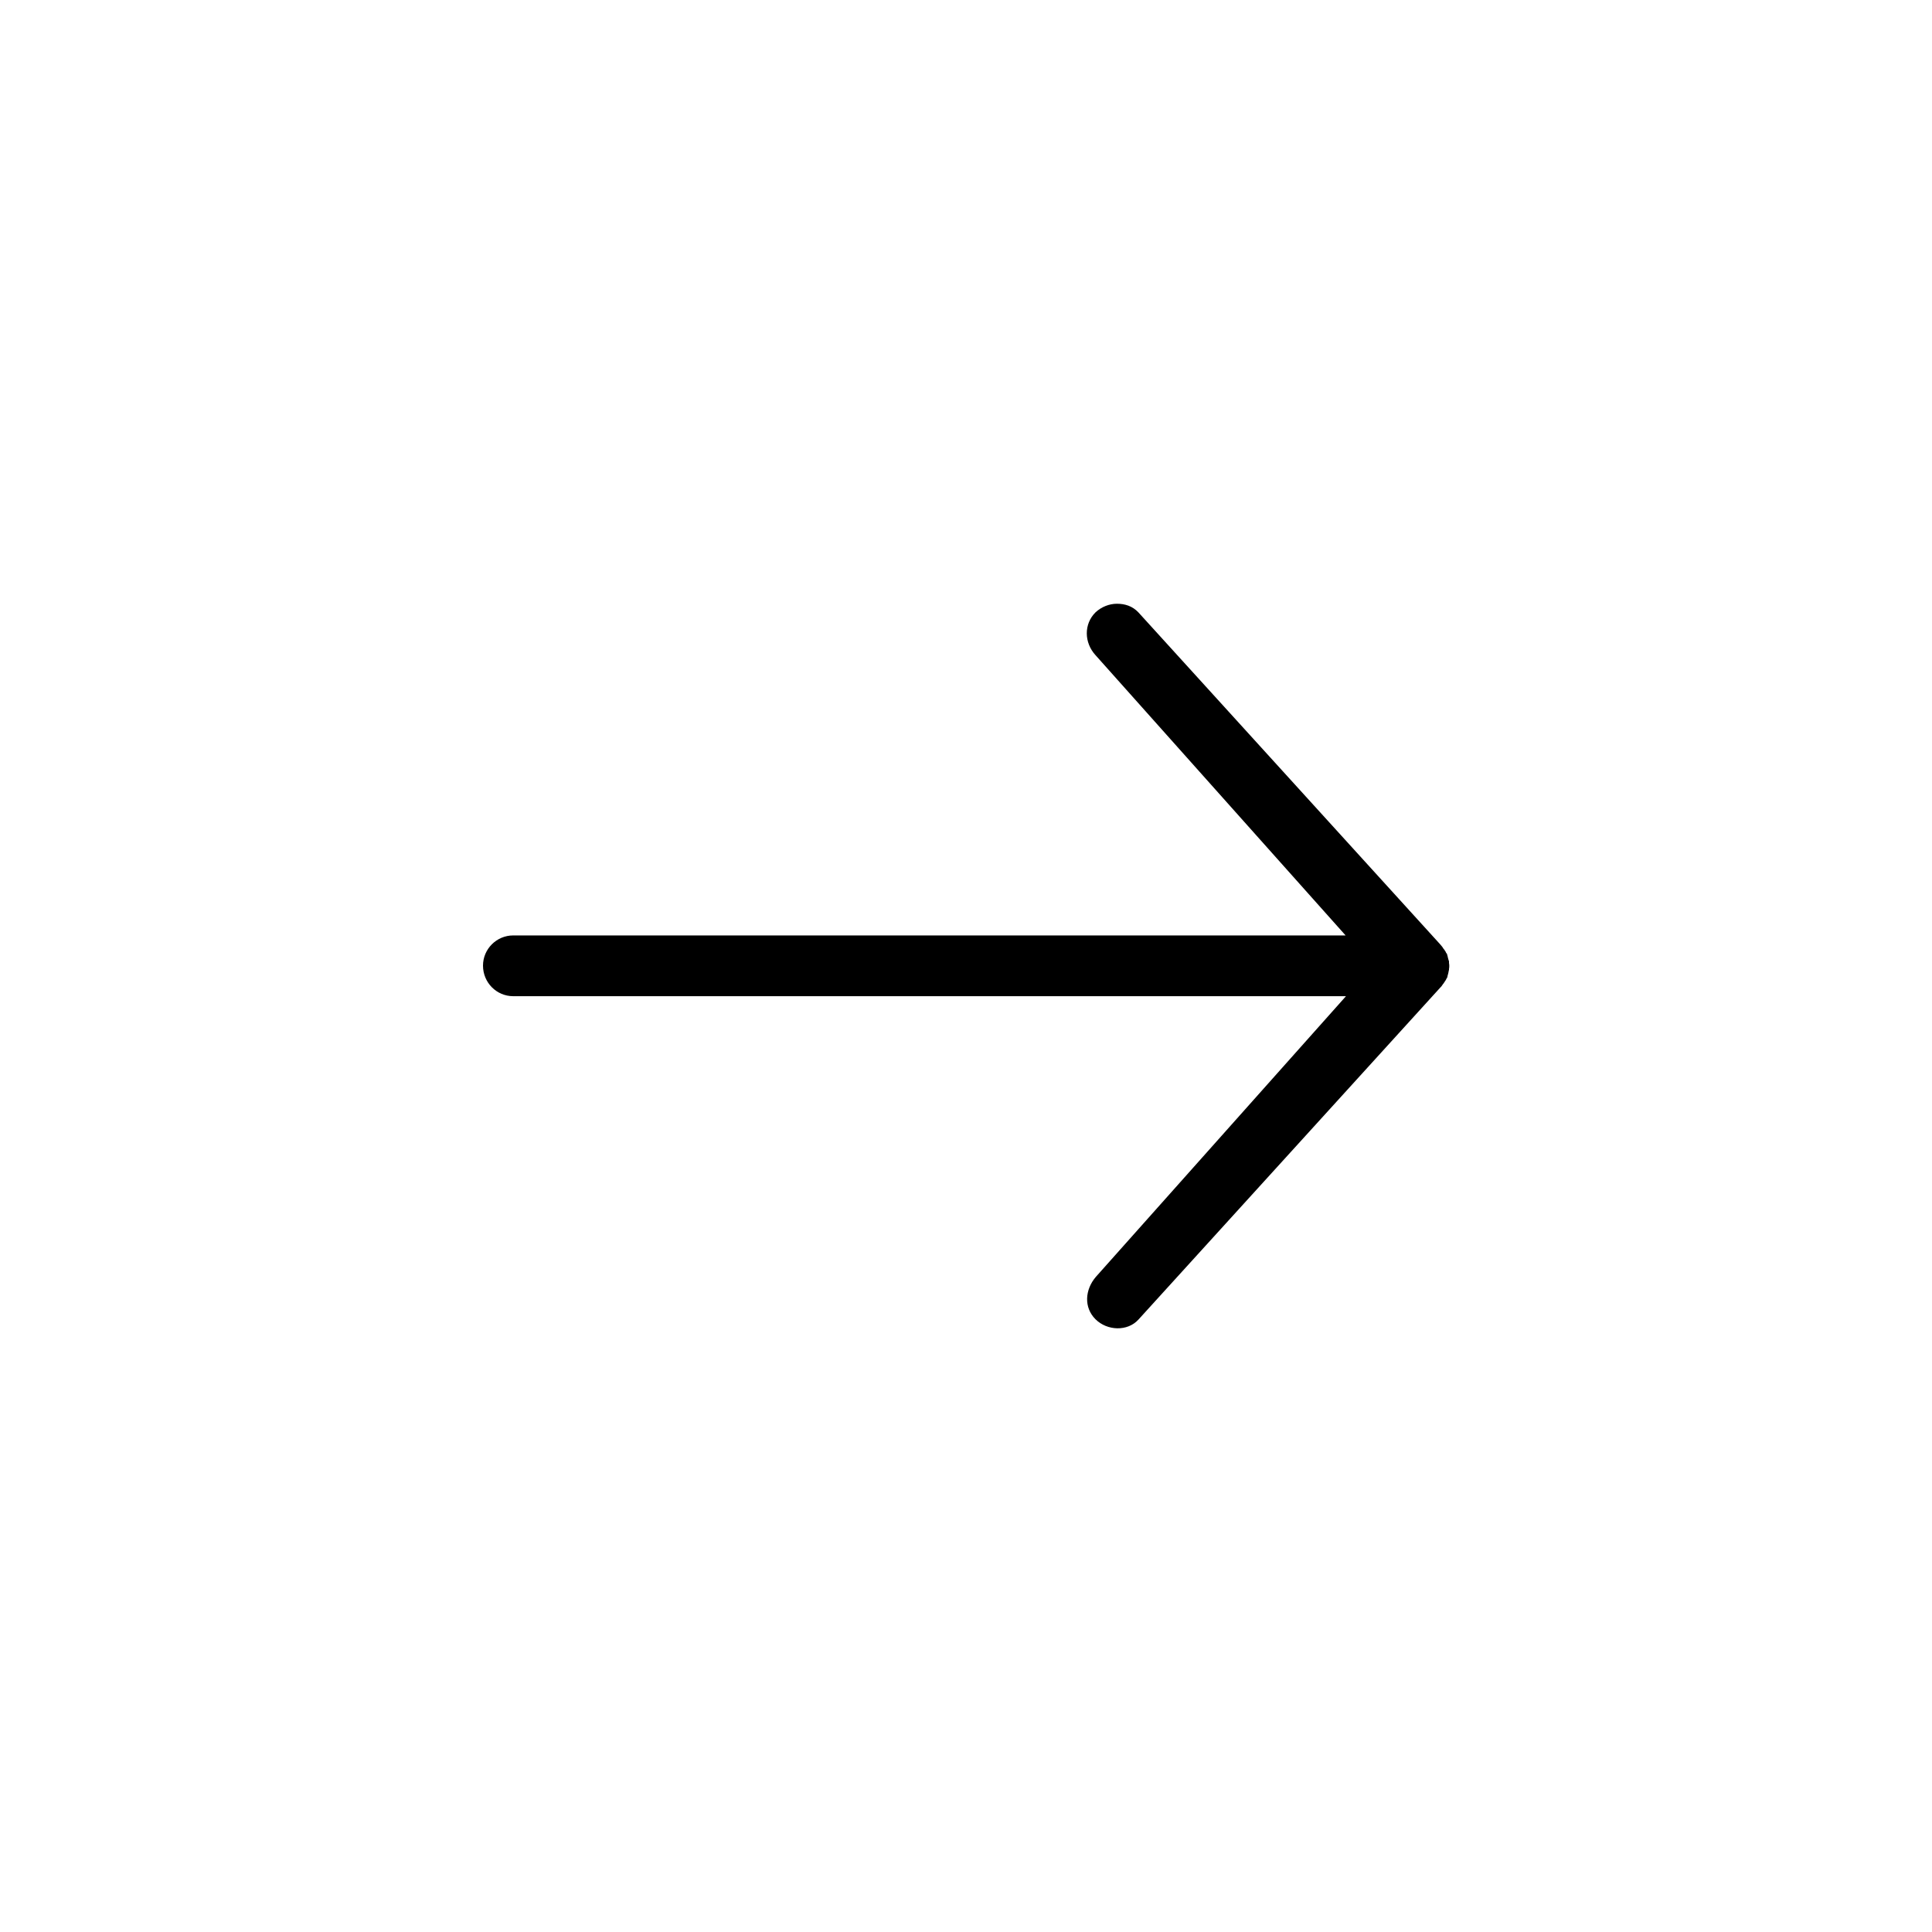
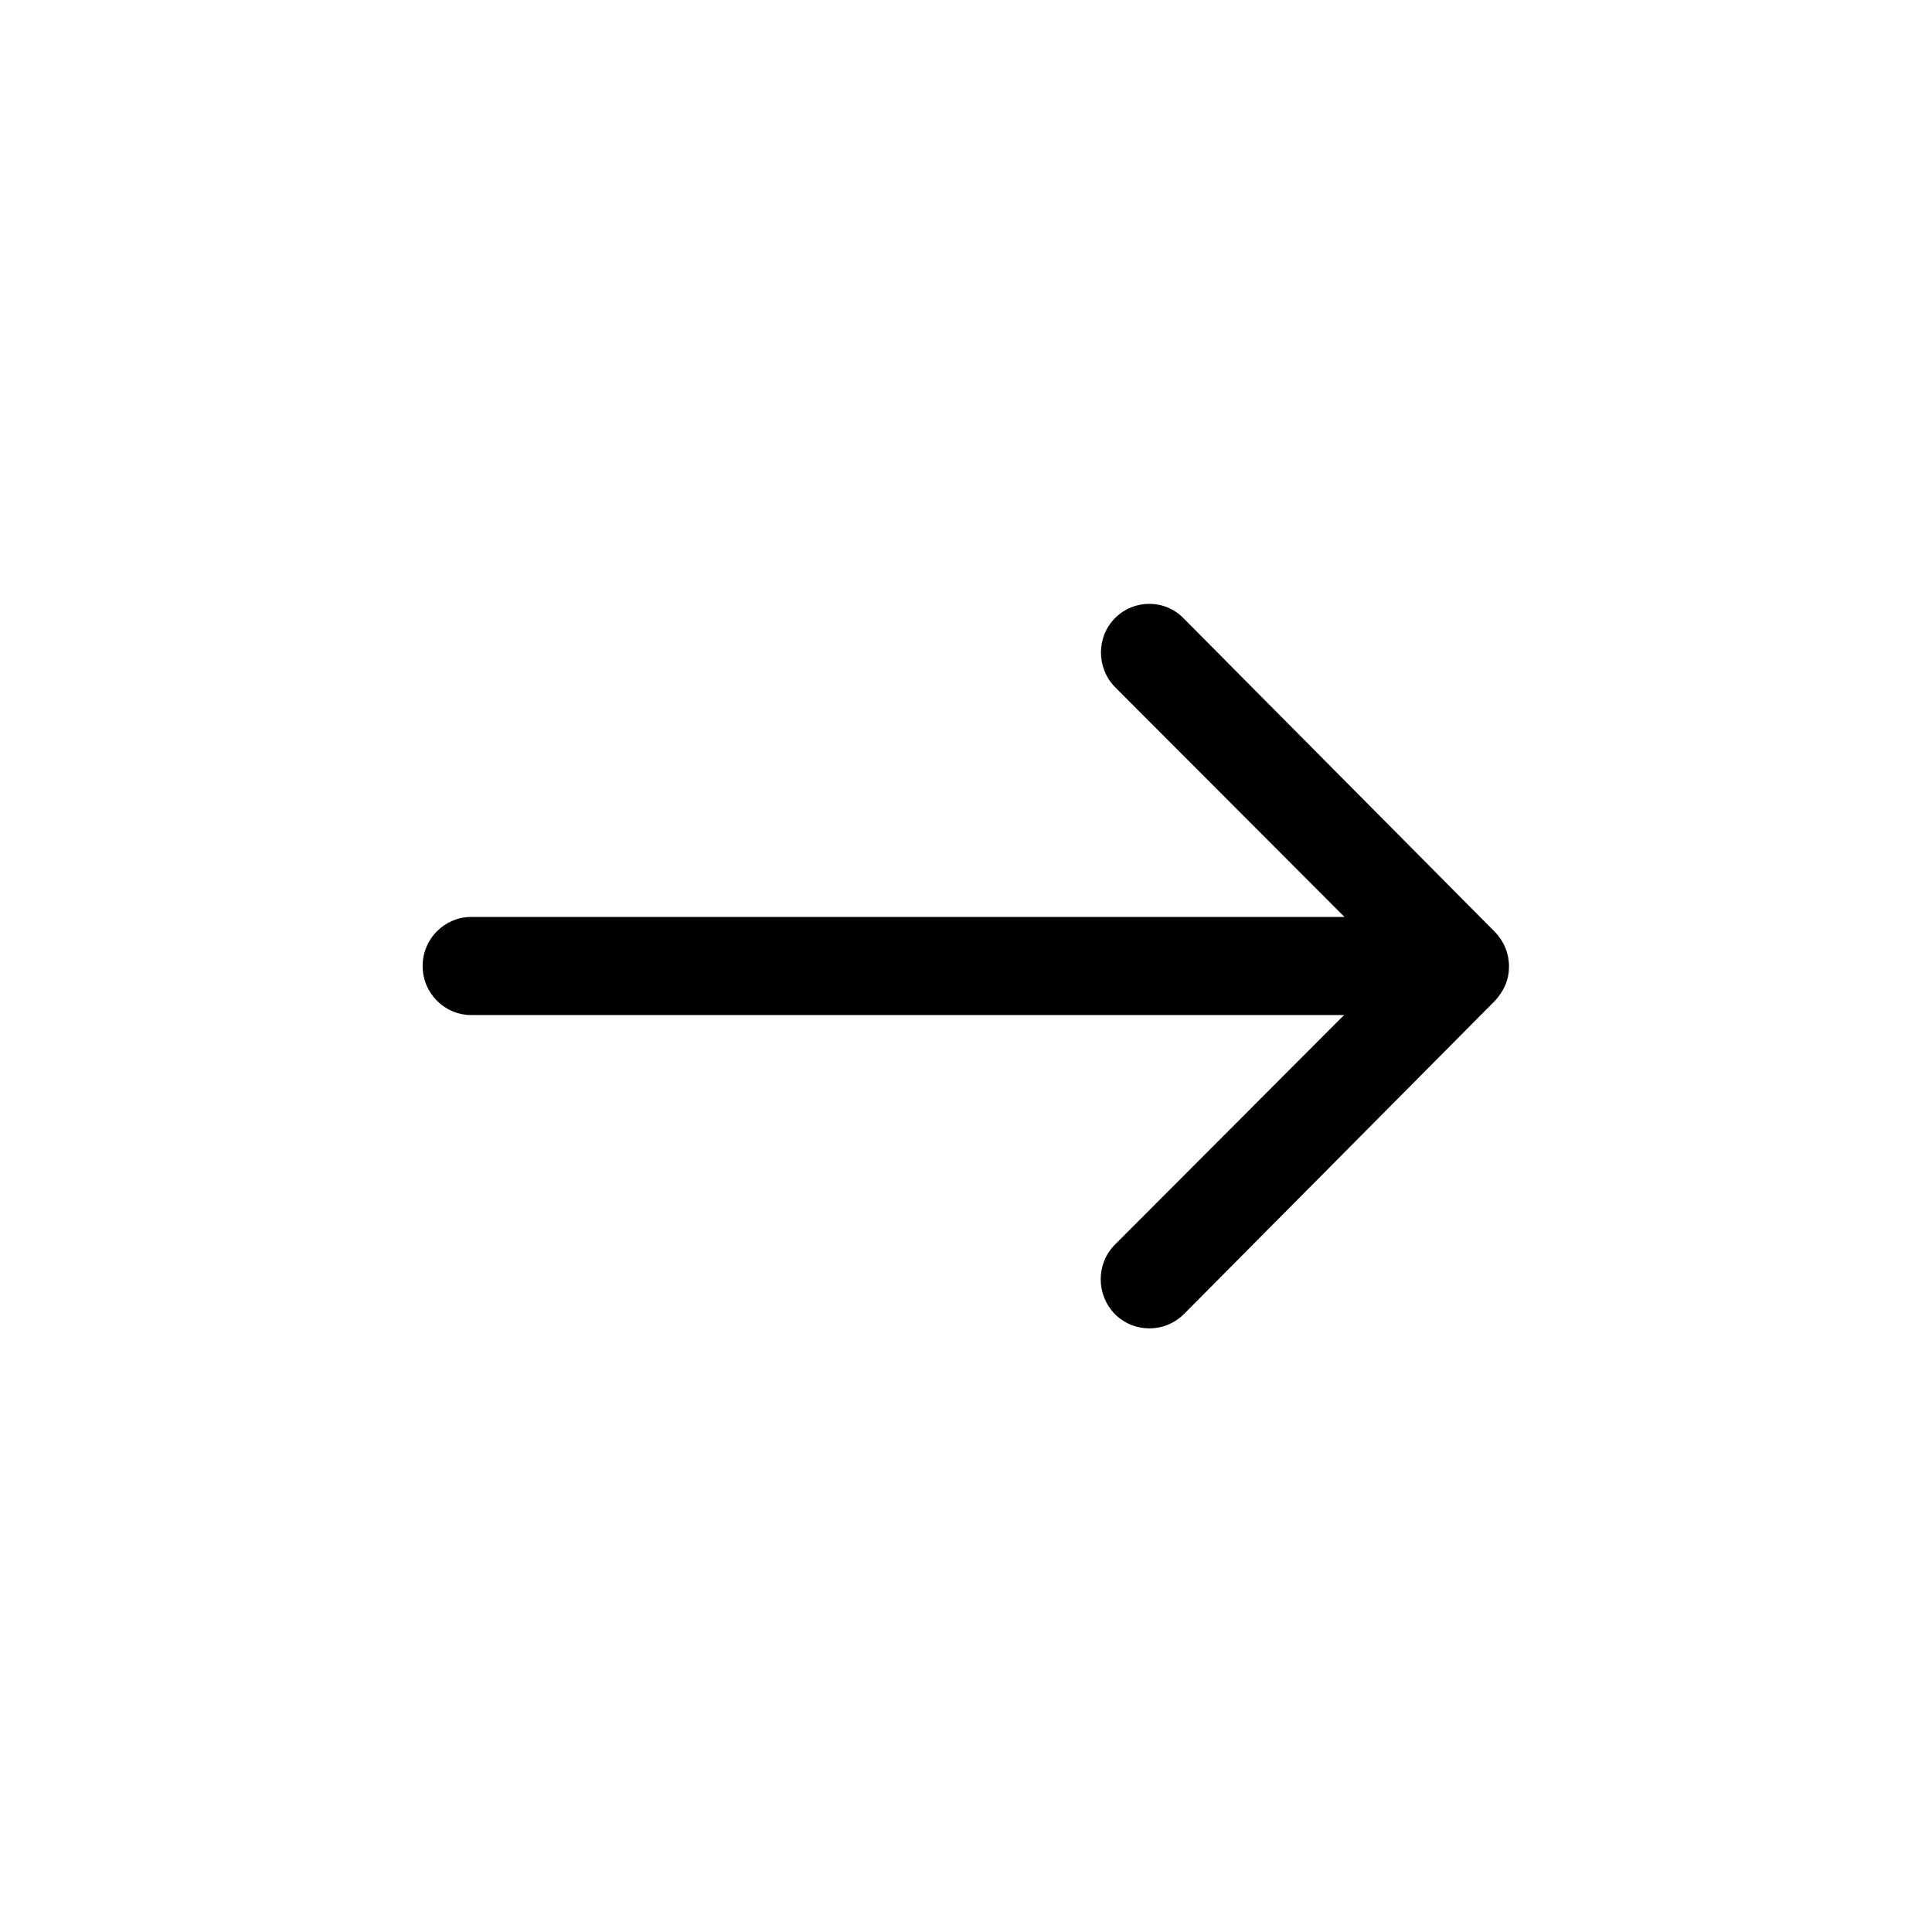
- <svg xmlns="http://www.w3.org/2000/svg" version="1.1" id="Layer_1" x="0px" y="0px" viewBox="0 0 512 512" enable-background="new 0 0 512 512" xml:space="preserve">
-   <path d="M136,264h220.7l-66.3,74.4c-2.9,3.4-3.2,8.1-0.1,11.2c3.1,3.1,8.5,3.3,11.4,0.1l80-88c0.2-0.2,0.4-0.4,0.5-0.6  c0.1-0.1,0.1-0.2,0.2-0.3c0.1-0.1,0.2-0.2,0.3-0.4c0.1-0.1,0.1-0.2,0.2-0.3c0.1-0.1,0.1-0.2,0.2-0.3c0.1-0.1,0.1-0.2,0.2-0.4  c0.1-0.1,0.1-0.2,0.2-0.3c0-0.1,0.1-0.2,0.1-0.4c0-0.1,0.1-0.3,0.1-0.4c0-0.1,0.1-0.2,0.1-0.4c0-0.1,0.1-0.3,0.1-0.4  c0-0.1,0-0.3,0.1-0.4c0-0.1,0-0.2,0-0.3c0.1-0.5,0.1-1.1,0-1.6c0-0.1,0-0.2,0-0.3c0-0.1,0-0.3-0.1-0.4c0-0.1-0.1-0.3-0.1-0.4  c0-0.1-0.1-0.2-0.1-0.4c0-0.1-0.1-0.3-0.1-0.4c0-0.1-0.1-0.2-0.1-0.4c0-0.1-0.1-0.2-0.2-0.3c-0.1-0.1-0.1-0.2-0.2-0.4  c-0.1-0.1-0.1-0.2-0.2-0.3c-0.1-0.1-0.1-0.2-0.2-0.3c-0.1-0.1-0.2-0.2-0.3-0.4c-0.1-0.1-0.1-0.2-0.2-0.3c-0.2-0.2-0.3-0.4-0.5-0.6  l-80-88c-1.6-1.7-3.6-2.3-5.7-2.3c-2,0-4.1,0.8-5.7,2.3c-3.1,3.1-3,8,0,11.3l66.3,74.3H136c-4.4,0-8,3.6-8,8  C128,260.4,131.6,264,136,264z" />
+ <svg xmlns="http://www.w3.org/2000/svg" version="1.1" id="Layer_1" x="0px" y="0px" viewBox="0 0 512 512" style="enable-background:new 0 0 512 512;" xml:space="preserve">
+   <path d="M295.6,163.7c-5.1,5-5.1,13.3-0.1,18.4l60.8,60.9H124.9c-7.1,0-12.9,5.8-12.9,13s5.8,13,12.9,13h231.3l-60.8,60.9  c-5,5.1-4.9,13.3,0.1,18.4c5.1,5,13.2,5,18.3-0.1l82.4-83c0,0,0,0,0,0c1.1-1.2,2-2.5,2.7-4.1c0.7-1.6,1-3.3,1-5  c0-3.4-1.3-6.6-3.7-9.1l-82.4-83C308.9,158.8,300.7,158.7,295.6,163.7z" />
</svg>
